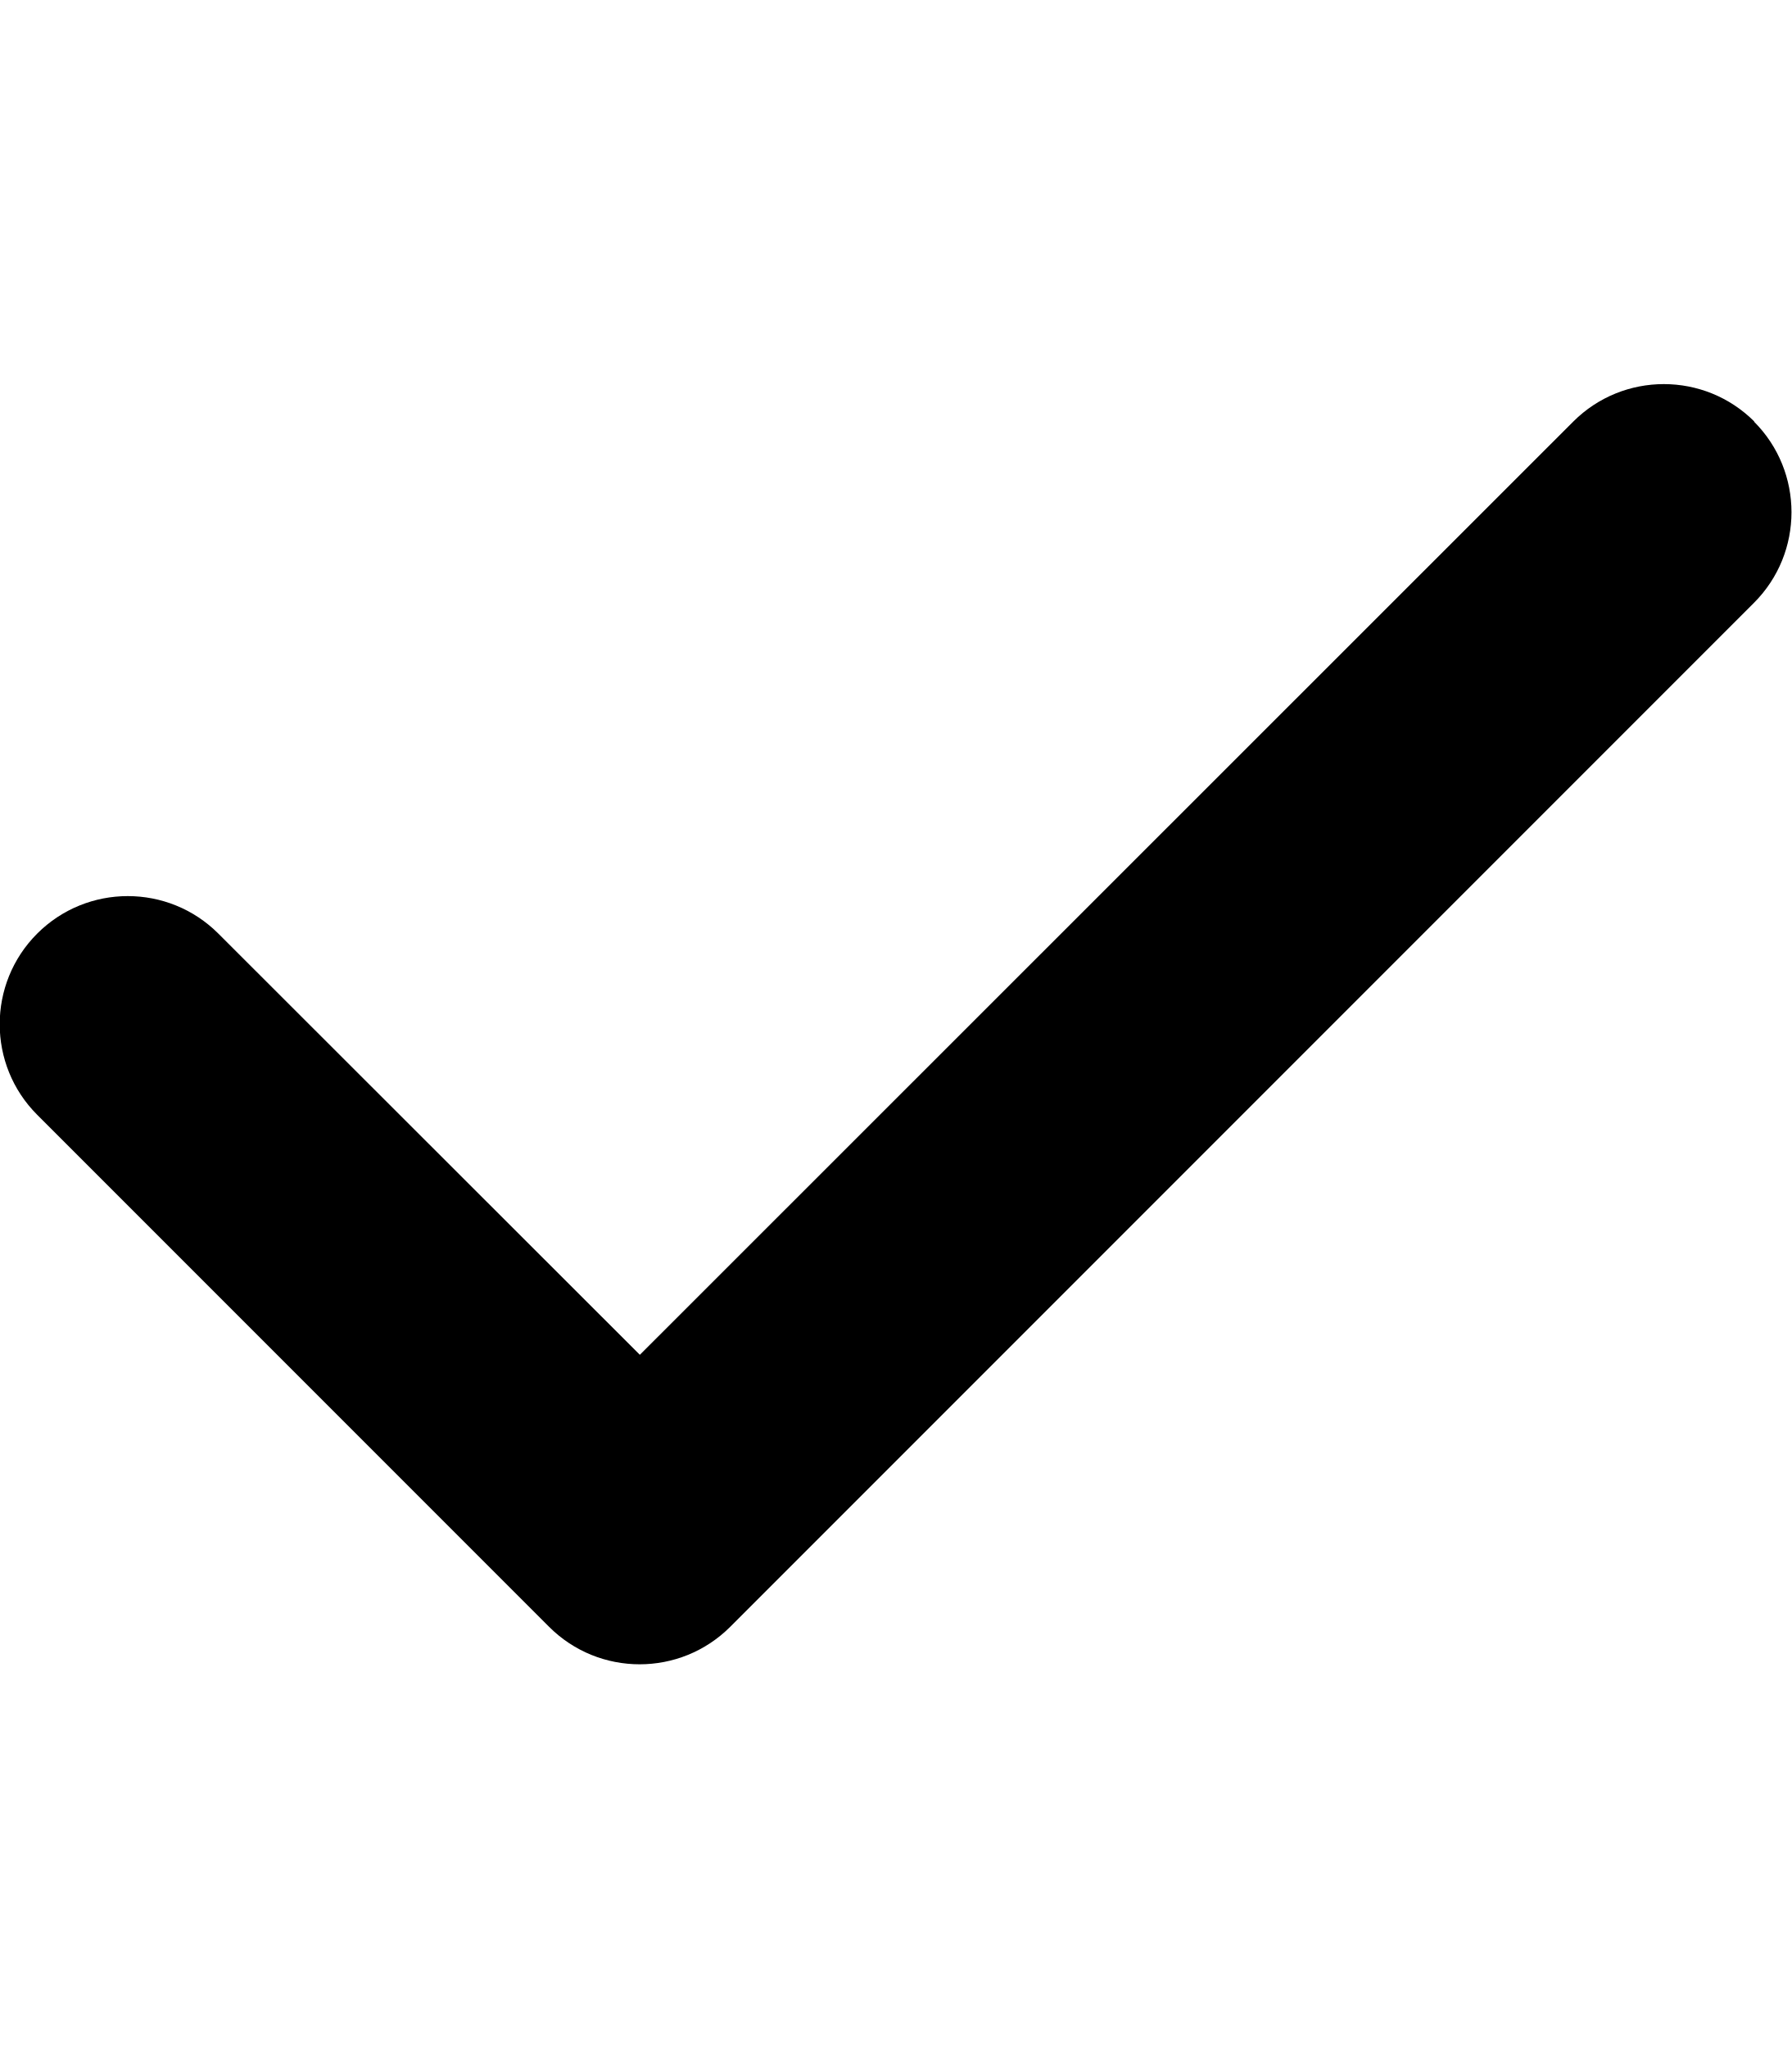
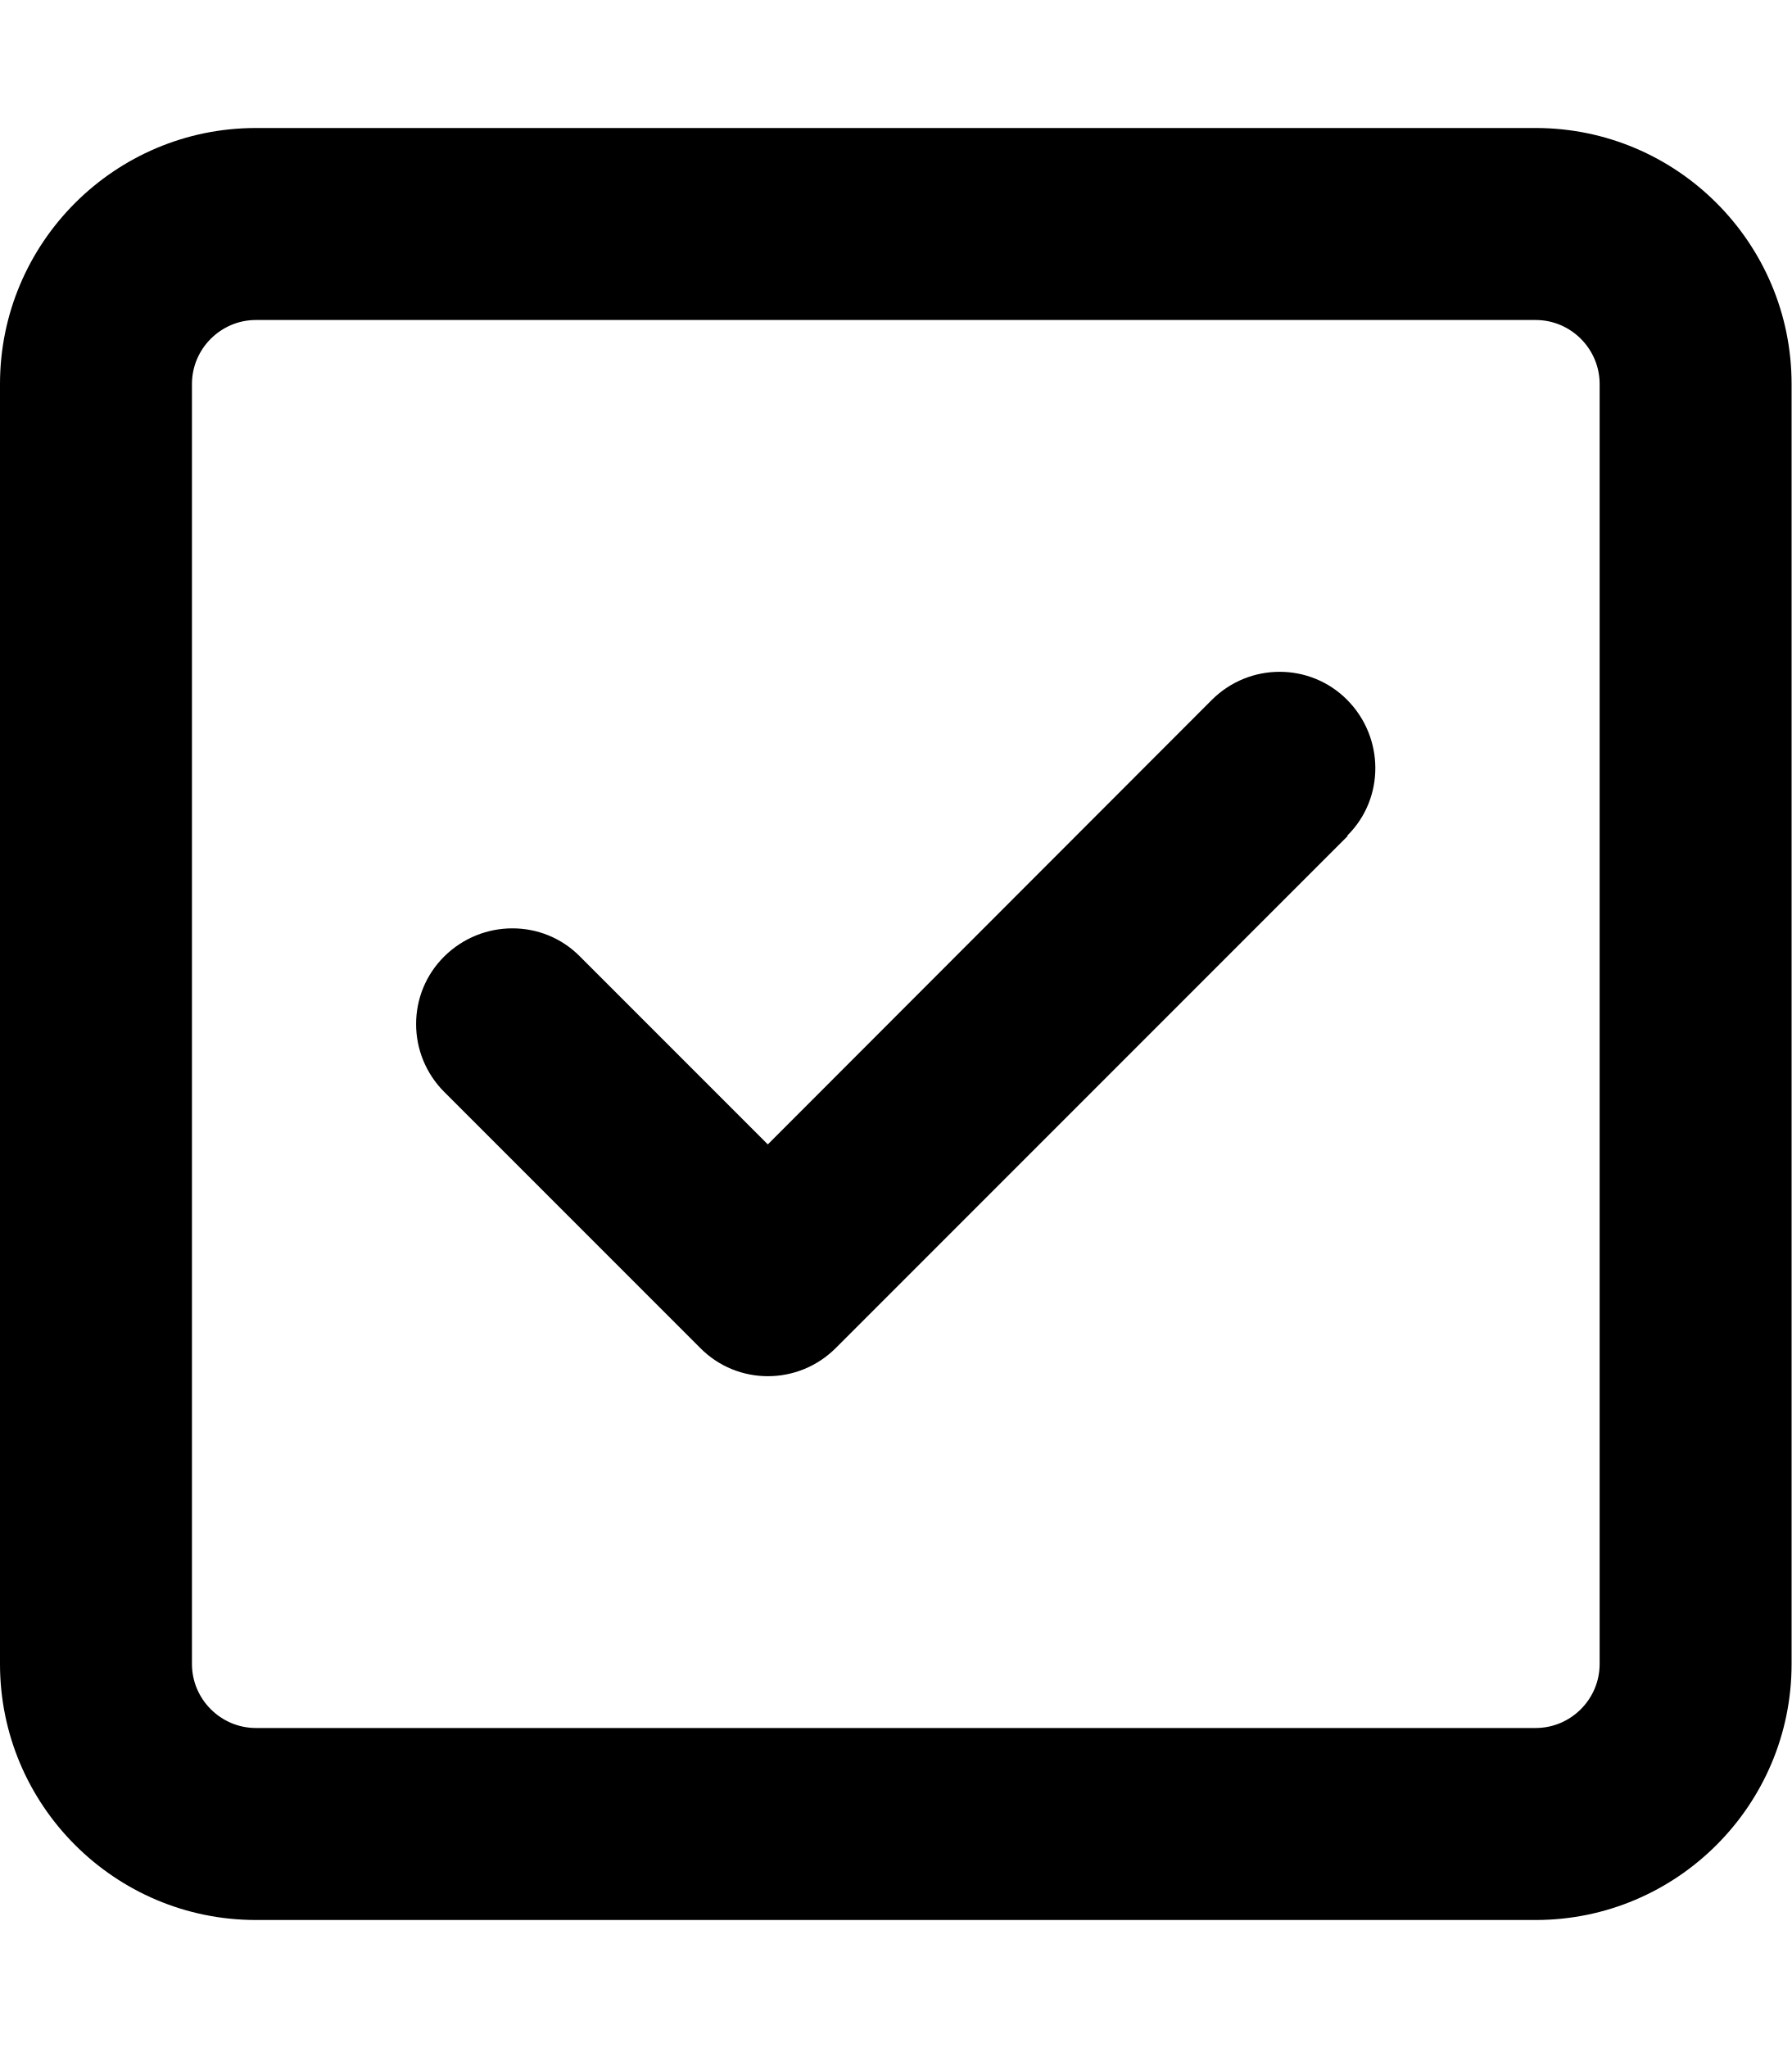
- <svg xmlns="http://www.w3.org/2000/svg" viewBox="0 0 448 512" preserveAspectRatio="xMinYMid meet">
-   <path d="M438.6 105.4c12.5 12.5 12.5 32.8 0 45.3l-256 256c-12.5 12.5-32.8 12.5-45.3 0l-128-128c-12.5-12.5-12.5-32.8 0-45.3s32.8-12.5 45.3 0L160 338.7 393.4 105.4c12.5-12.5 32.8-12.5 45.3 0z" />
+ <svg xmlns="http://www.w3.org/2000/svg" height="1em" viewBox="0 0 448 512" preserveAspectRatio="xMinYMid meet">
+   <path d="M64 80c-8.8 0-16 7.2-16 16V416c0 8.8 7.2 16 16 16H384c8.8 0 16-7.2 16-16V96c0-8.8-7.2-16-16-16H64zM0 96C0 60.7 28.7 32 64 32H384c35.3 0 64 28.7 64 64V416c0 35.3-28.7 64-64 64H64c-35.3 0-64-28.7-64-64V96zM337 209L209 337c-9.4 9.4-24.6 9.4-33.9 0l-64-64c-9.4-9.4-9.4-24.6 0-33.9s24.6-9.4 33.9 0l47 47L303 175c9.4-9.4 24.6-9.4 33.9 0s9.4 24.6 0 33.9z" />
</svg>
